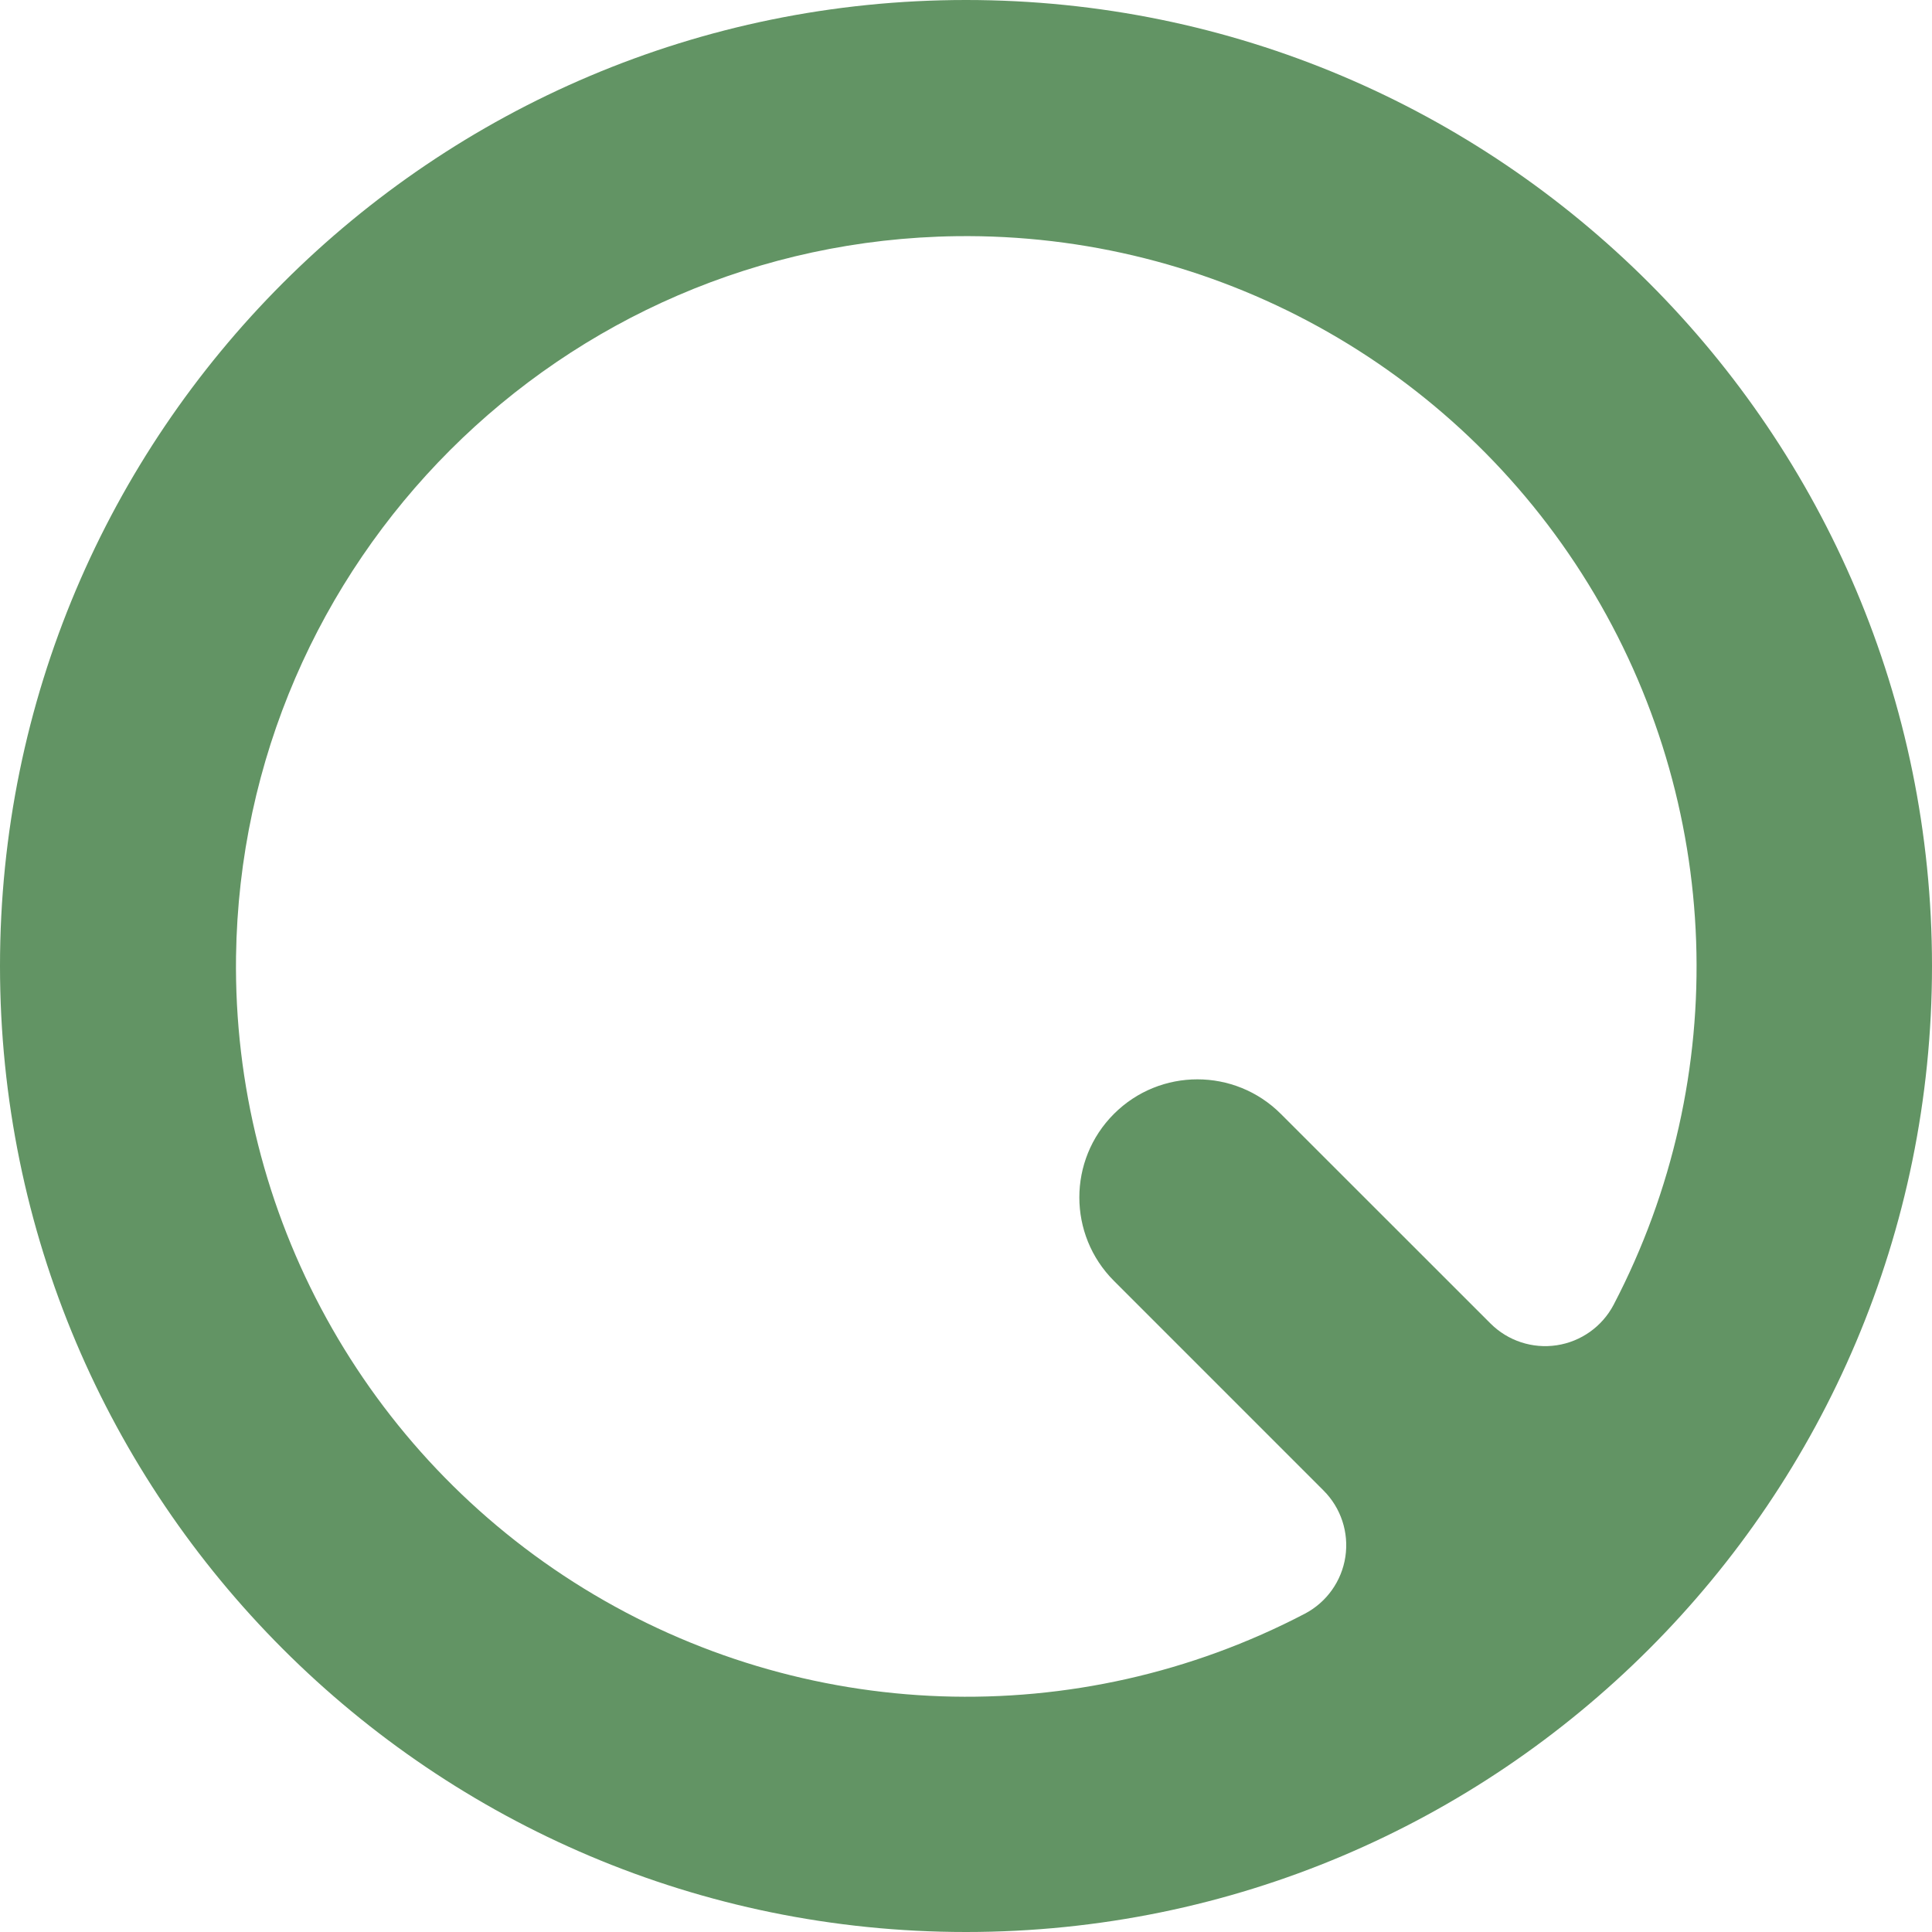
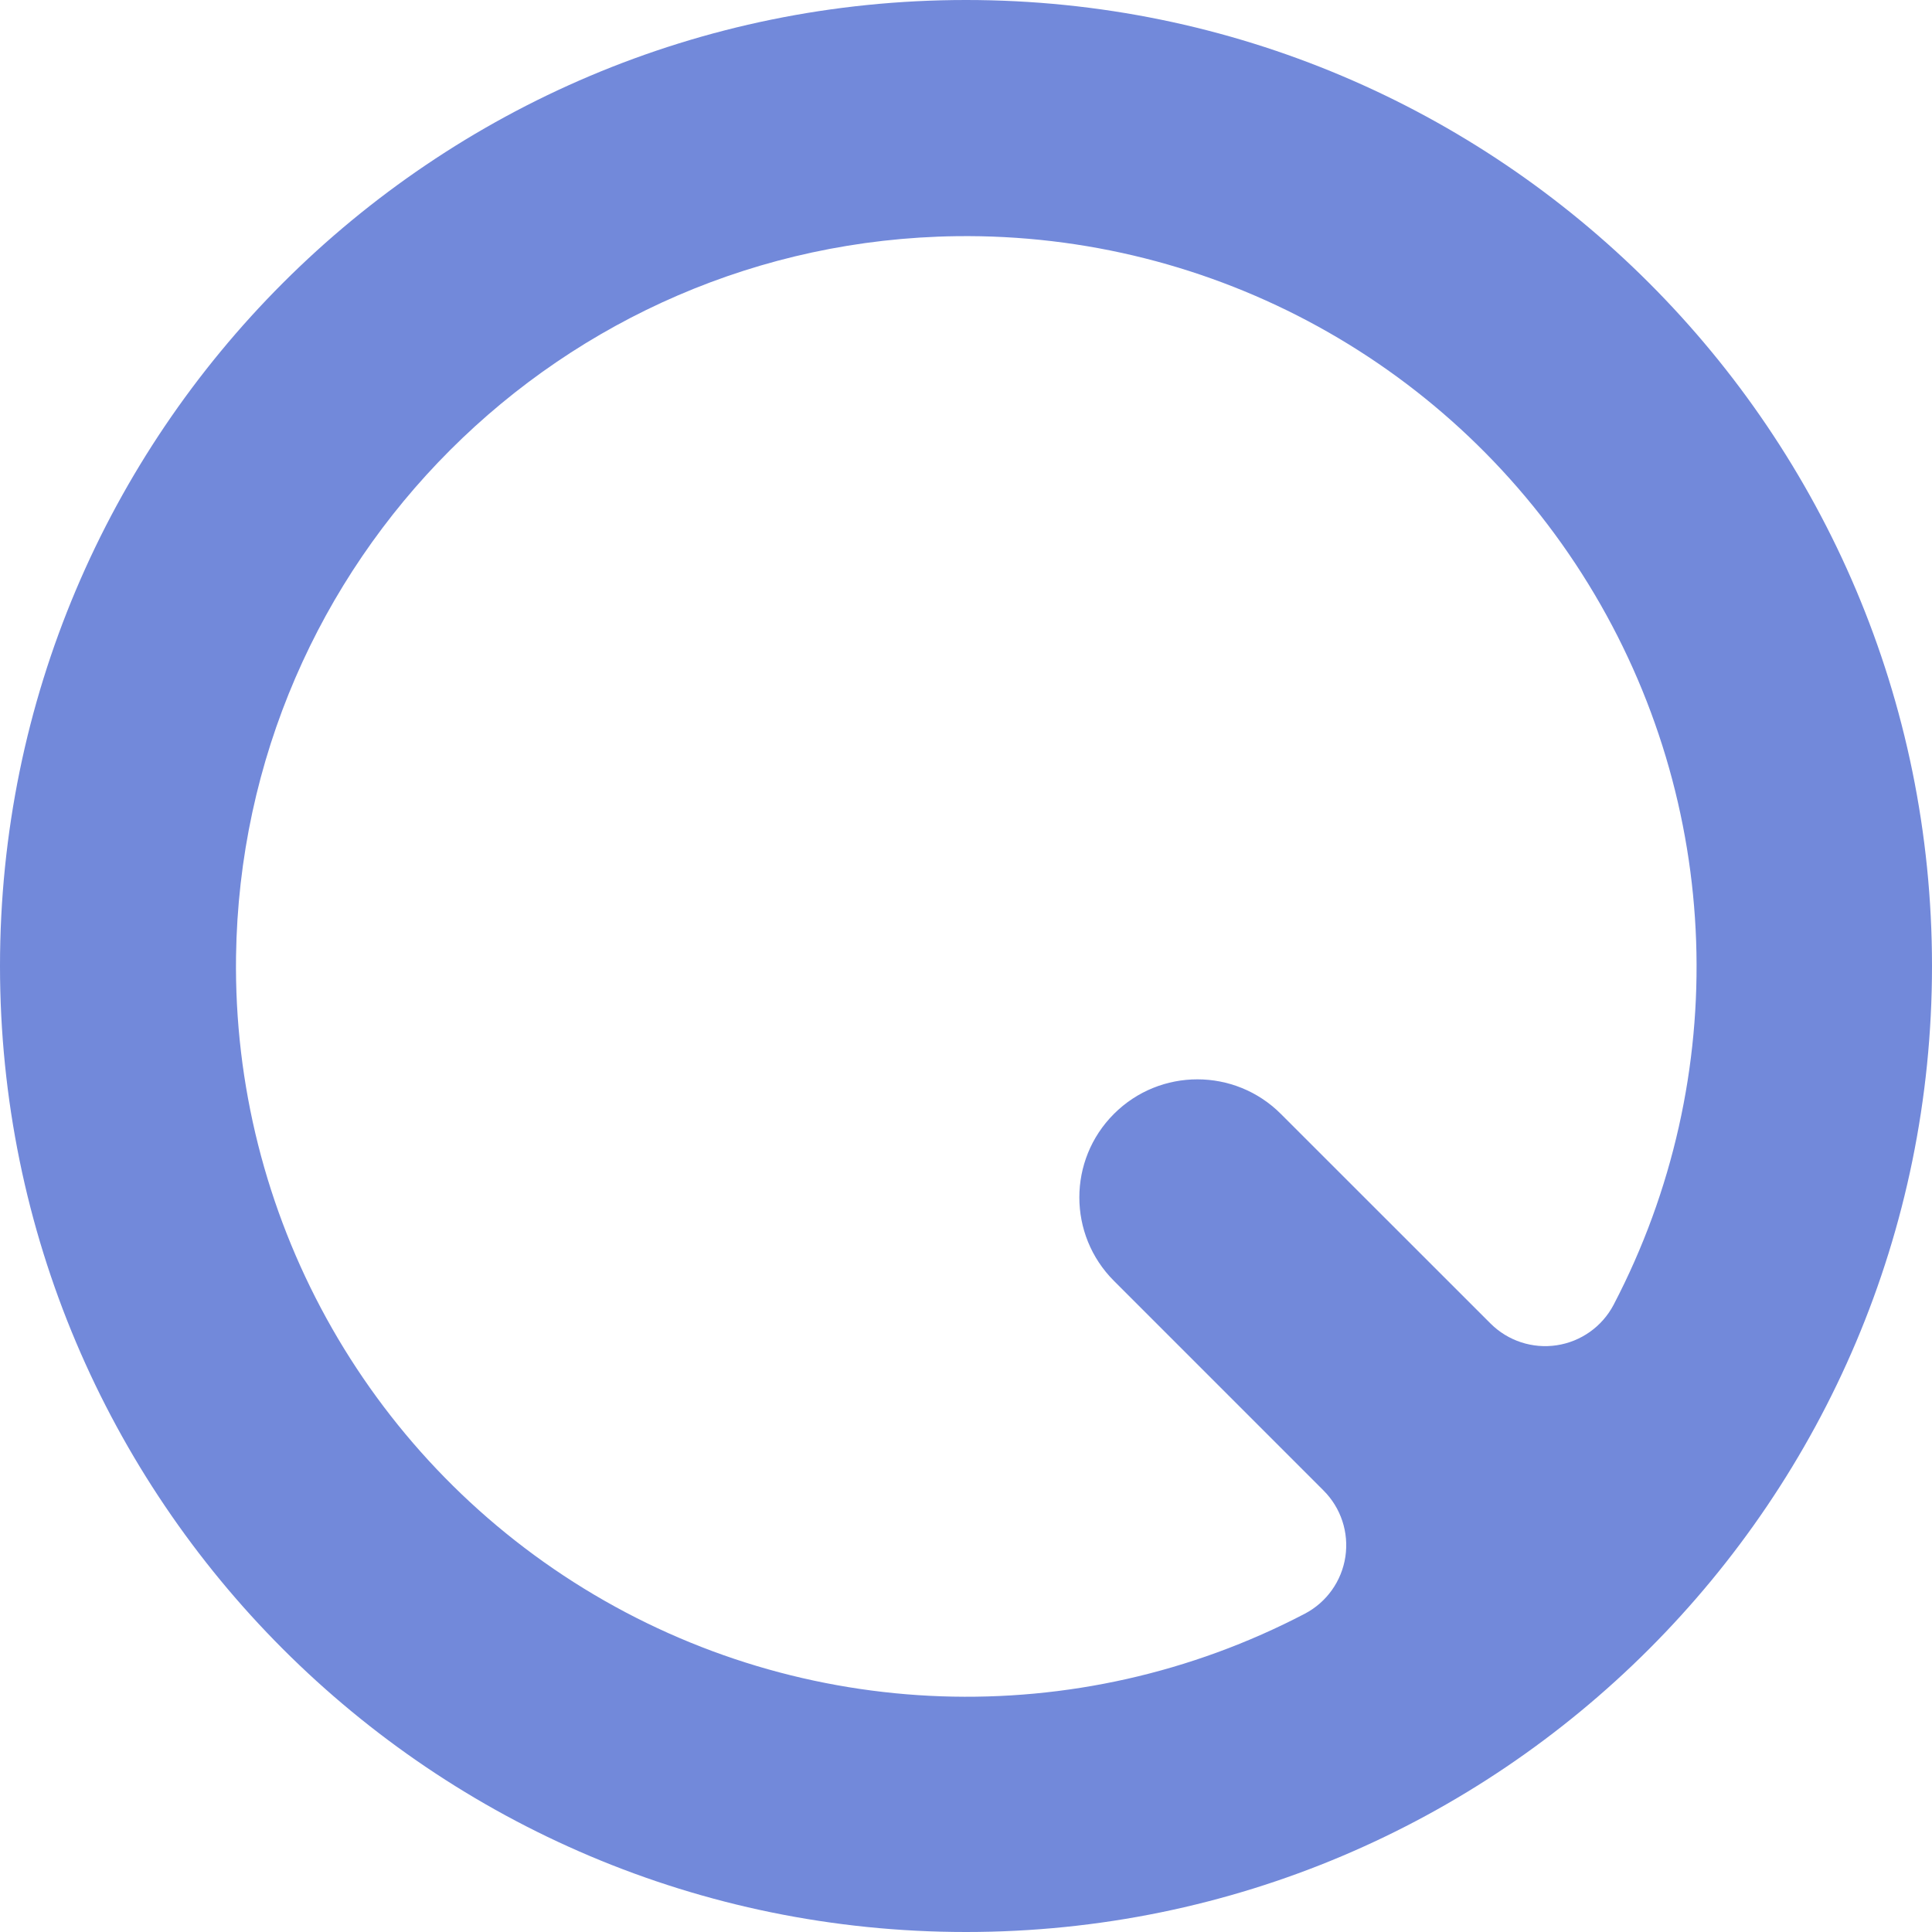
<svg xmlns="http://www.w3.org/2000/svg" viewBox="0 0 512 512">
  <style>
    path {
-       fill: #629464;
+       fill: #7289da;
    }
    @media (prefers-color-scheme: dark) {
      path {
-         fill: #93d996;
+         fill: #899FEE;
      }
    }
  </style>
  <path d="M256,0C114.62,0,0,114.62,0,256S114.62,512,256,512,512,397.38,512,256,397.38,0,256,0ZM395,350.74,339.44,295.2a31.28,31.28,0,0,0-44.24,0h0a31.28,31.28,0,0,0,0,44.24L350.75,395a20.49,20.49,0,0,1-4.92,32.63A193.61,193.61,0,0,1,62.55,253.48C64,148.76,148.73,64,253.45,62.59A193.6,193.6,0,0,1,427.61,345.81,20.49,20.49,0,0,1,395,350.74Z" />
</svg>
